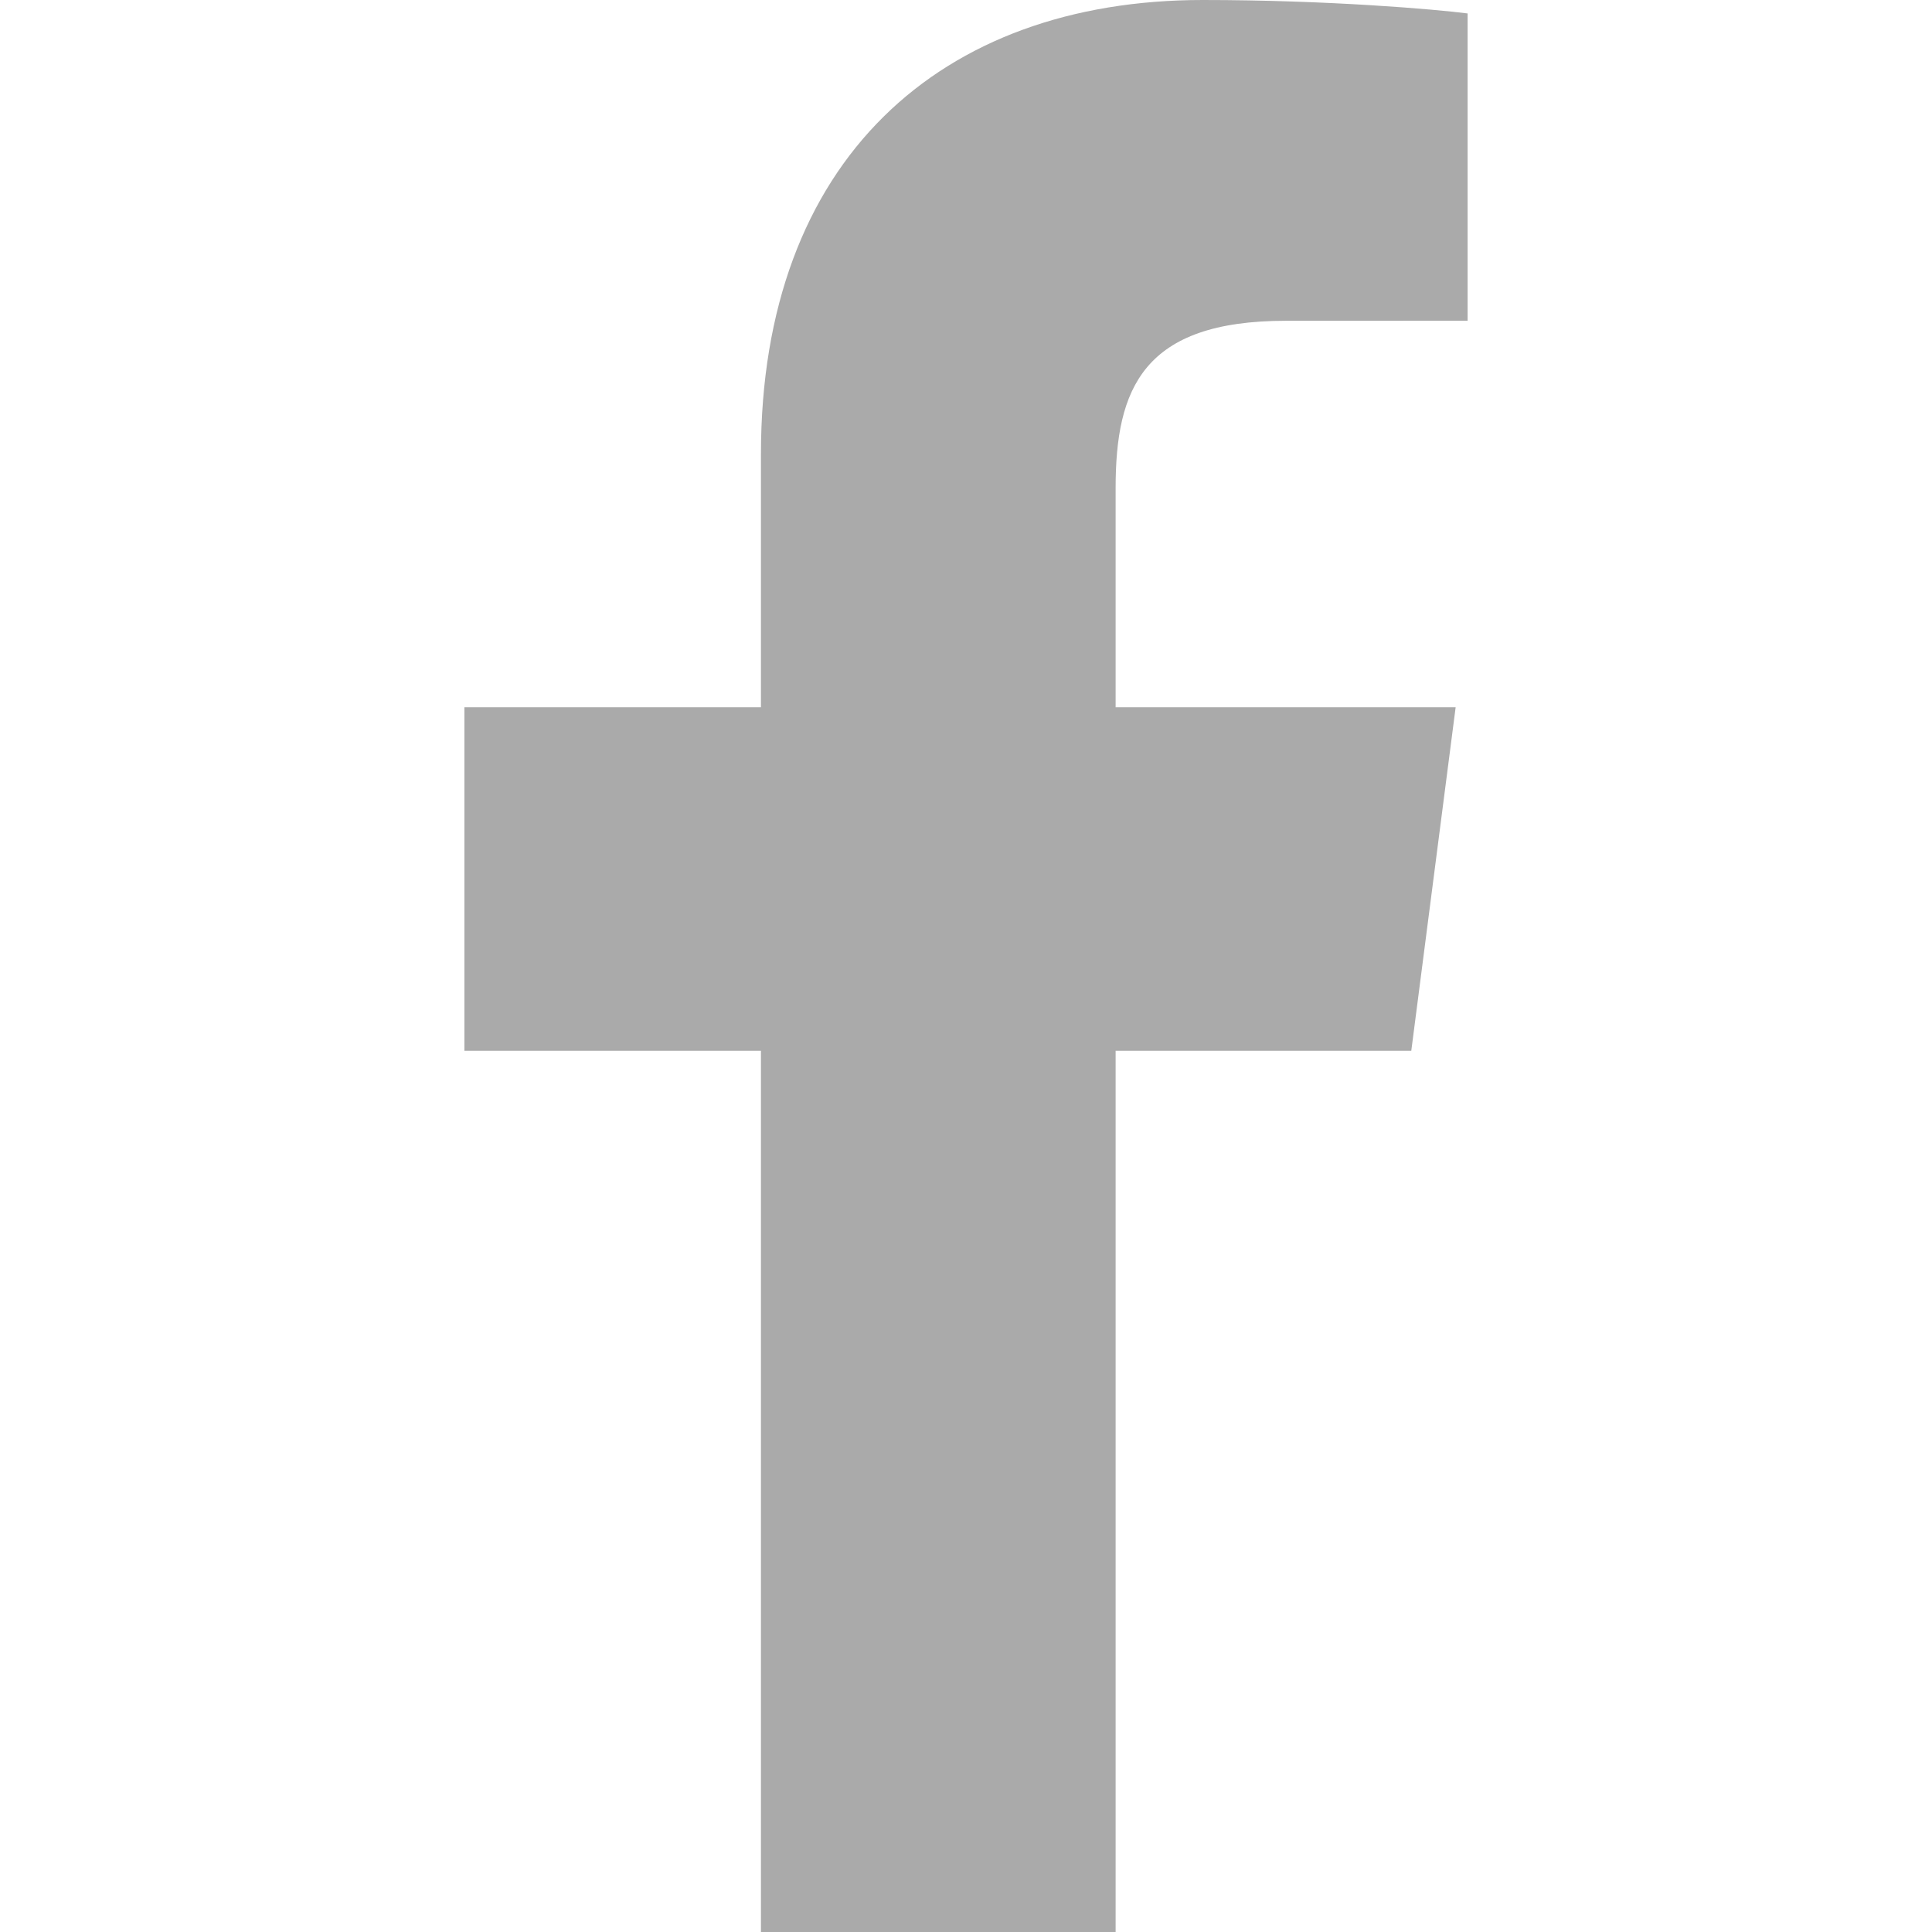
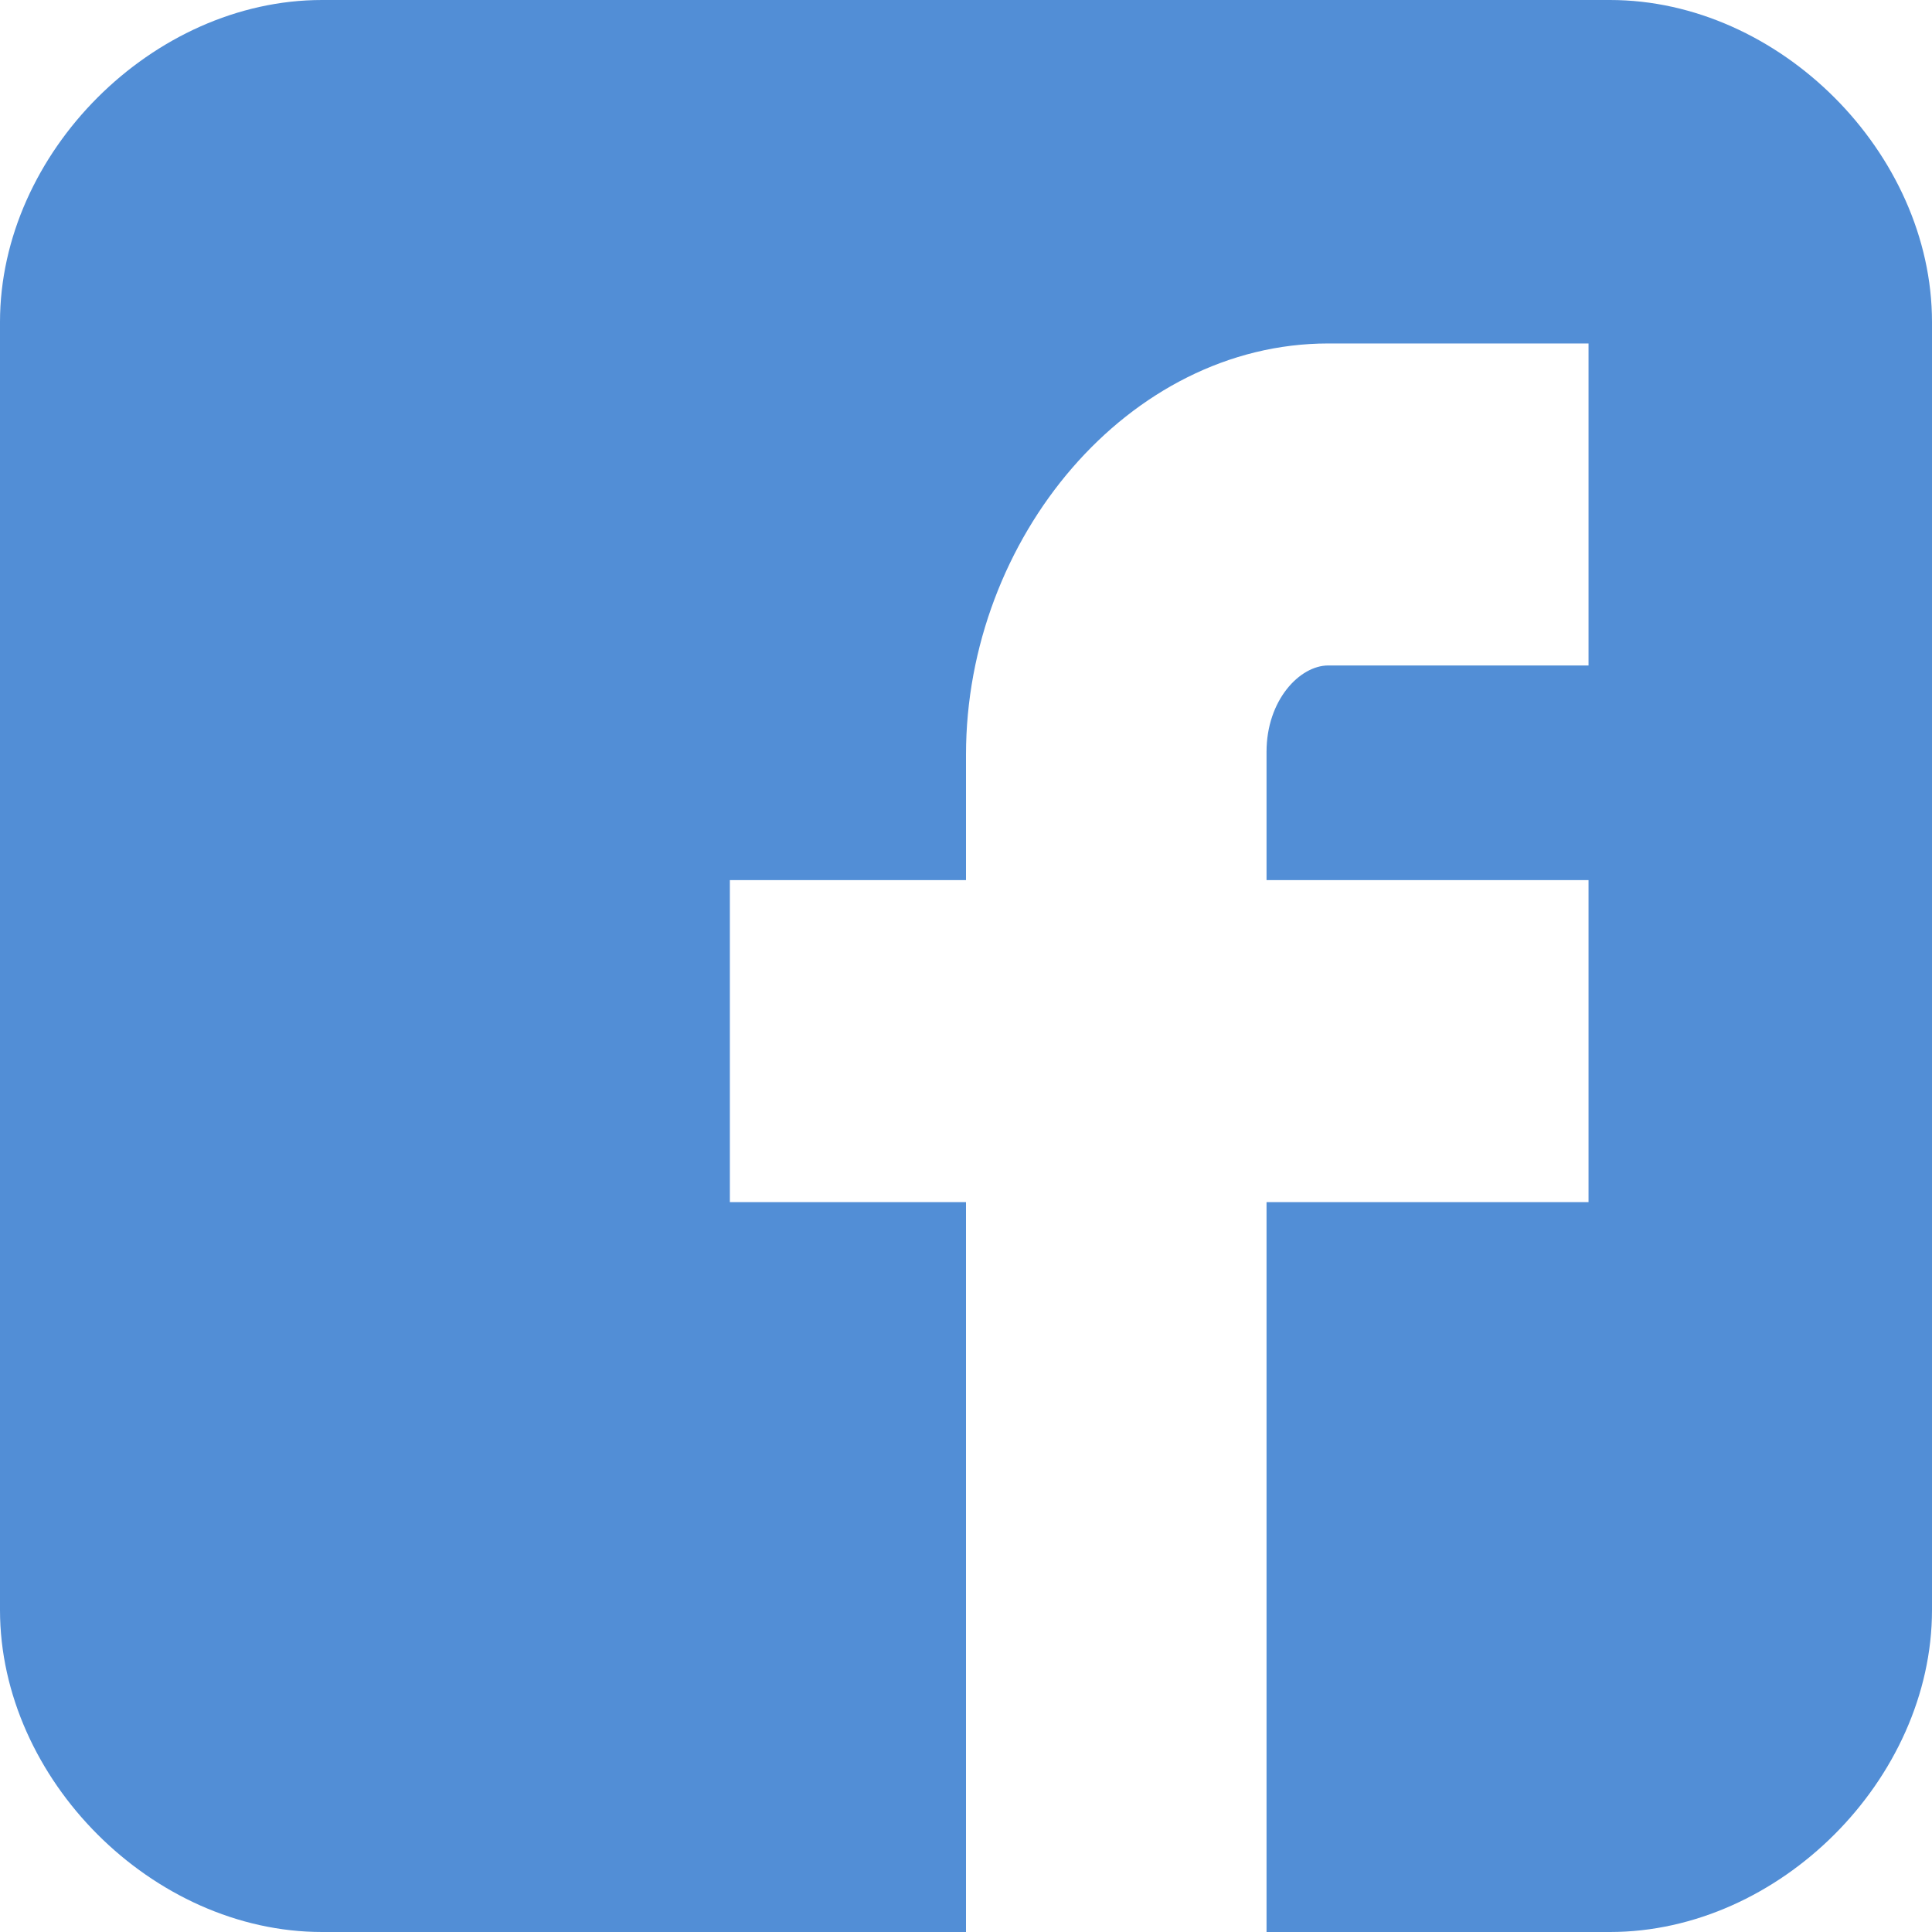
- <svg xmlns="http://www.w3.org/2000/svg" version="1.1" id="Capa_1" x="0px" y="0px" viewBox="0 0 155.139 155.139" style="enable-background:new 0 0 155.139 155.139;" xml:space="preserve" width="512px" height="512px">
+ <svg xmlns="http://www.w3.org/2000/svg" version="1.1" id="Capa_1" x="0px" y="0px" width="512px" height="512px" viewBox="0 0 90 90" style="enable-background:new 0 0 90 90;" xml:space="preserve">
  <g>
-     <path id="f_1_" d="M89.584,155.139V84.378h23.742l3.562-27.585H89.584V39.184   c0-7.984,2.208-13.425,13.67-13.425l14.595-0.006V1.08C115.325,0.752,106.661,0,96.577,0C75.52,0,61.104,12.853,61.104,36.452   v20.341H37.29v27.585h23.814v70.761H89.584z" fill="#aaaaaa" />
+     <path id="Facebook__x28_alt_x29_" d="M90,15.001C90,7.119,82.884,0,75,0H15C7.116,0,0,7.119,0,15.001v59.998   C0,82.881,7.116,90,15.001,90H45V56H34V41h11v-5.844C45,25.077,52.568,16,61.875,16H74v15H61.875C60.548,31,59,32.611,59,35.024V41   h15v15H59v34h16c7.884,0,15-7.119,15-15.001V15.001z" fill="#528ed6" />
  </g>
  <g>
</g>
  <g>
</g>
  <g>
</g>
  <g>
</g>
  <g>
</g>
  <g>
</g>
  <g>
</g>
  <g>
</g>
  <g>
</g>
  <g>
</g>
  <g>
</g>
  <g>
</g>
  <g>
</g>
  <g>
</g>
  <g>
</g>
</svg>
